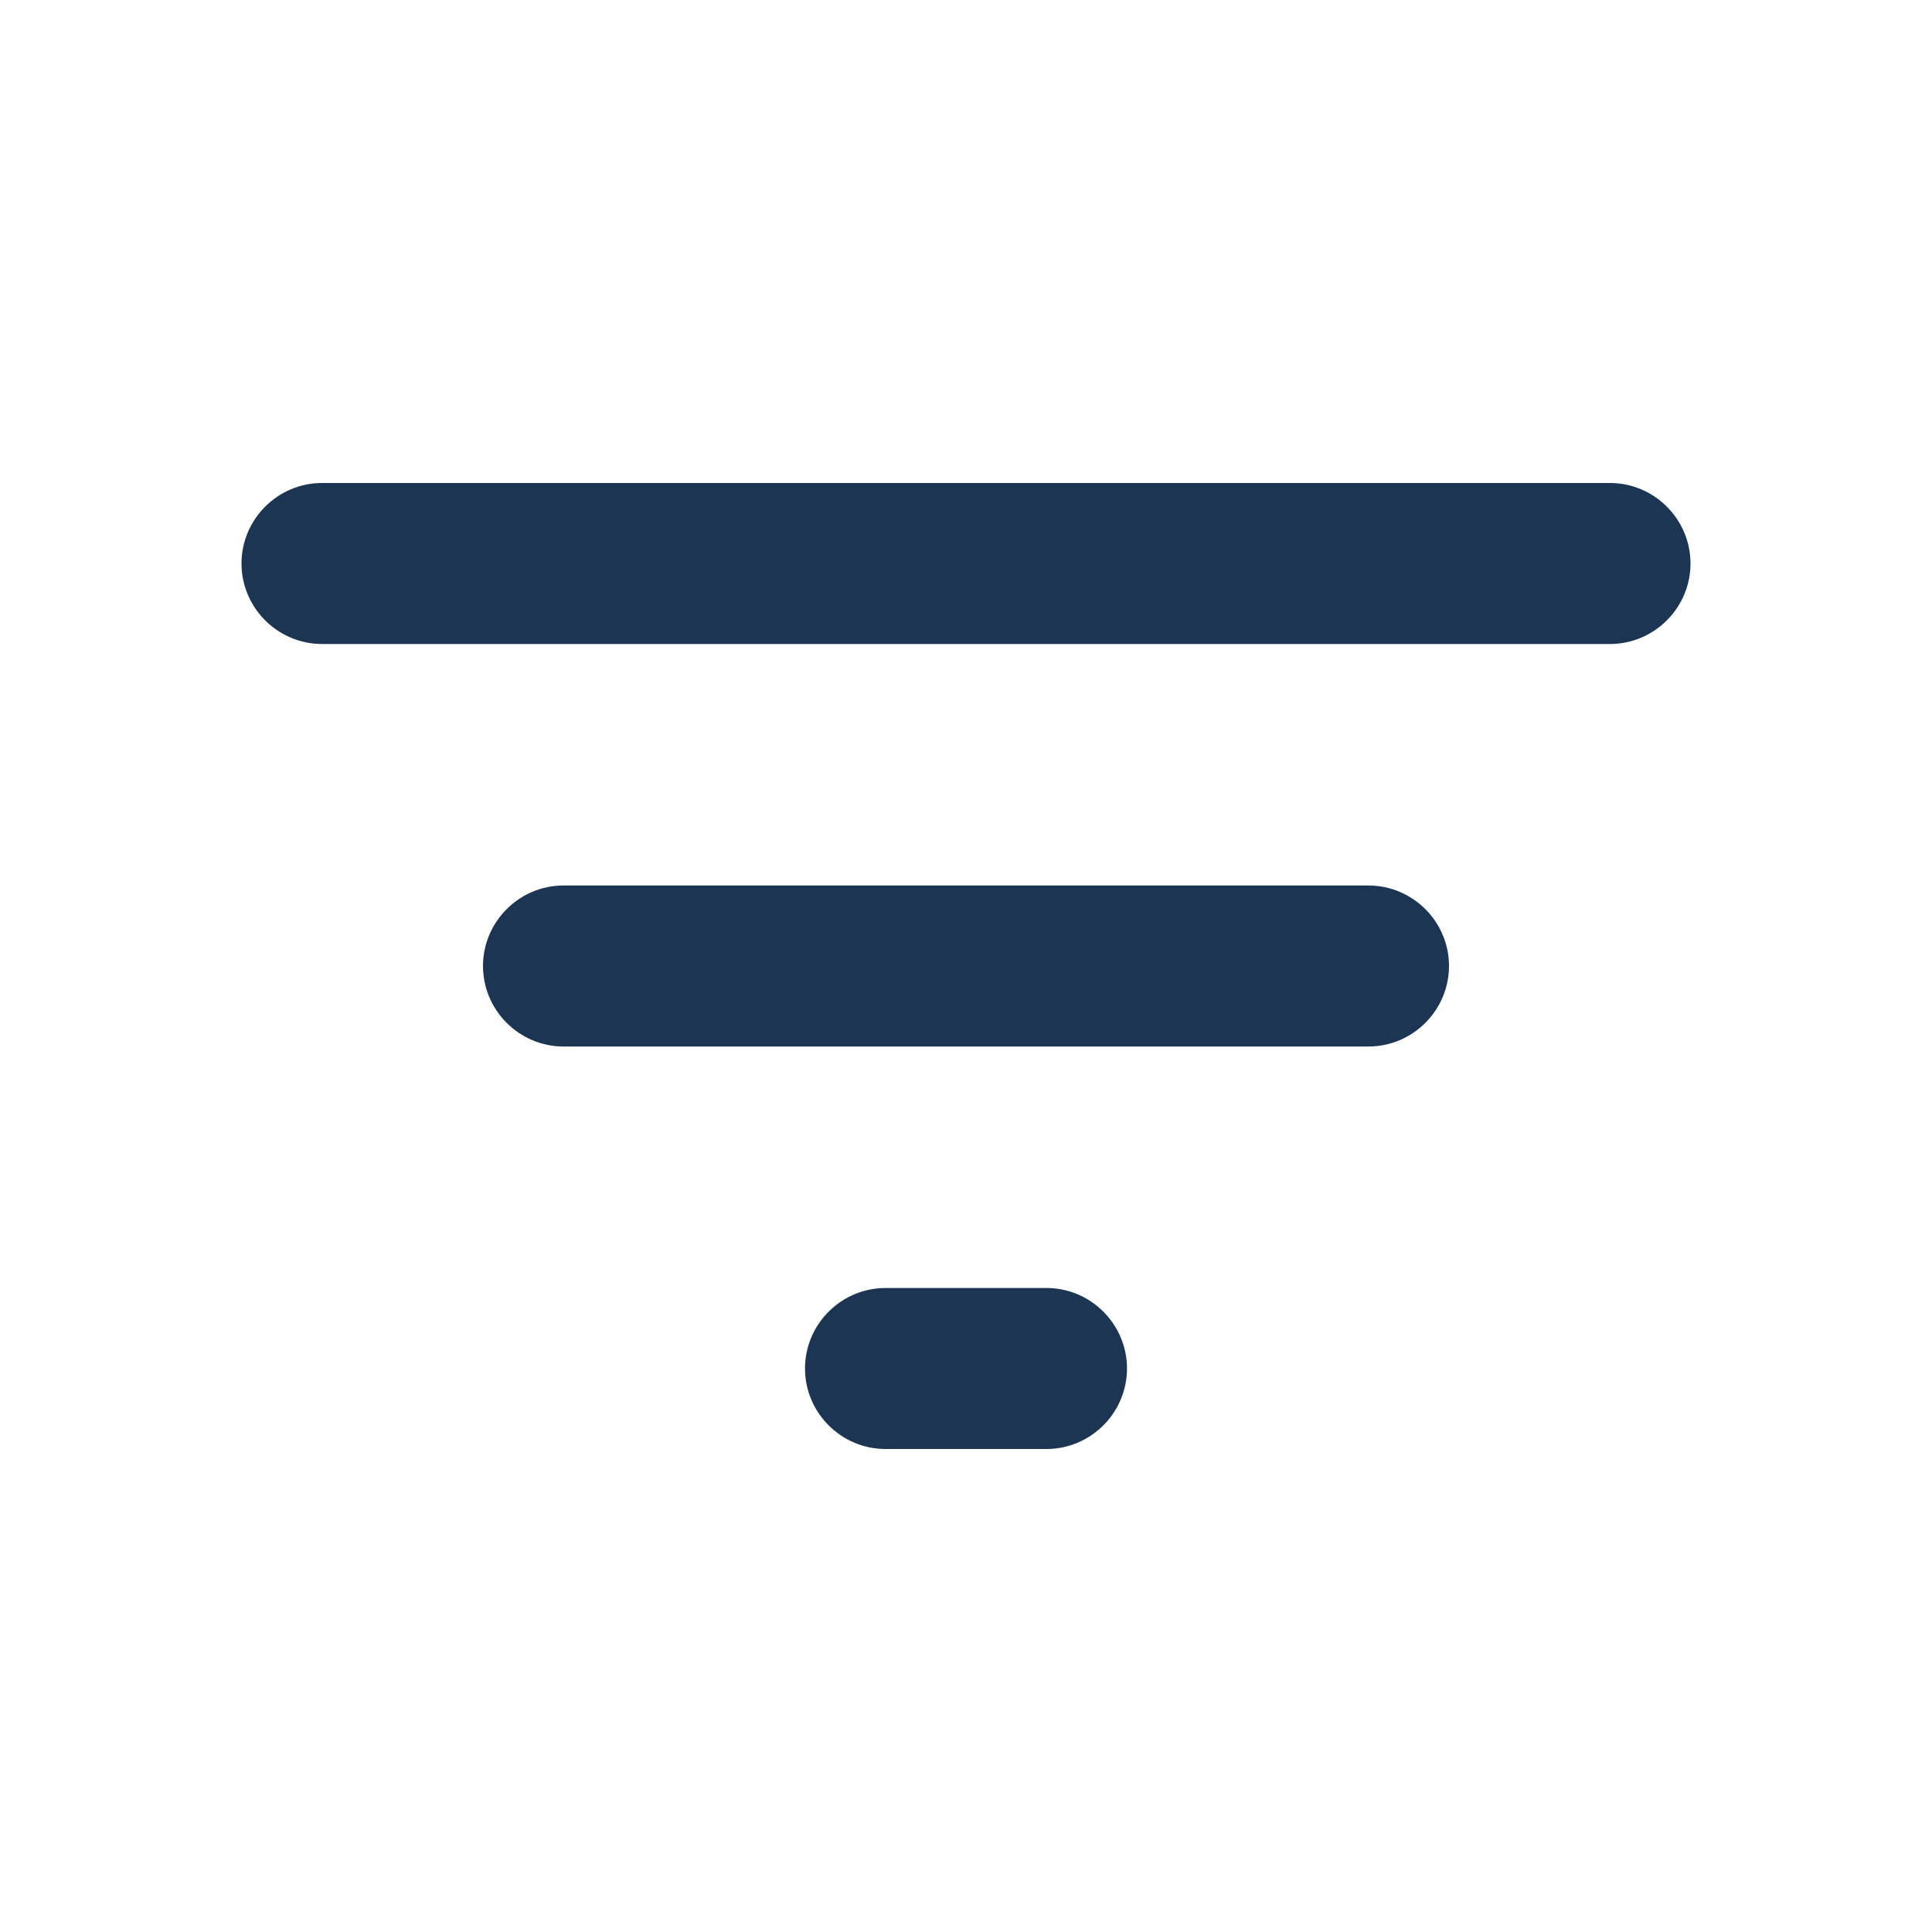
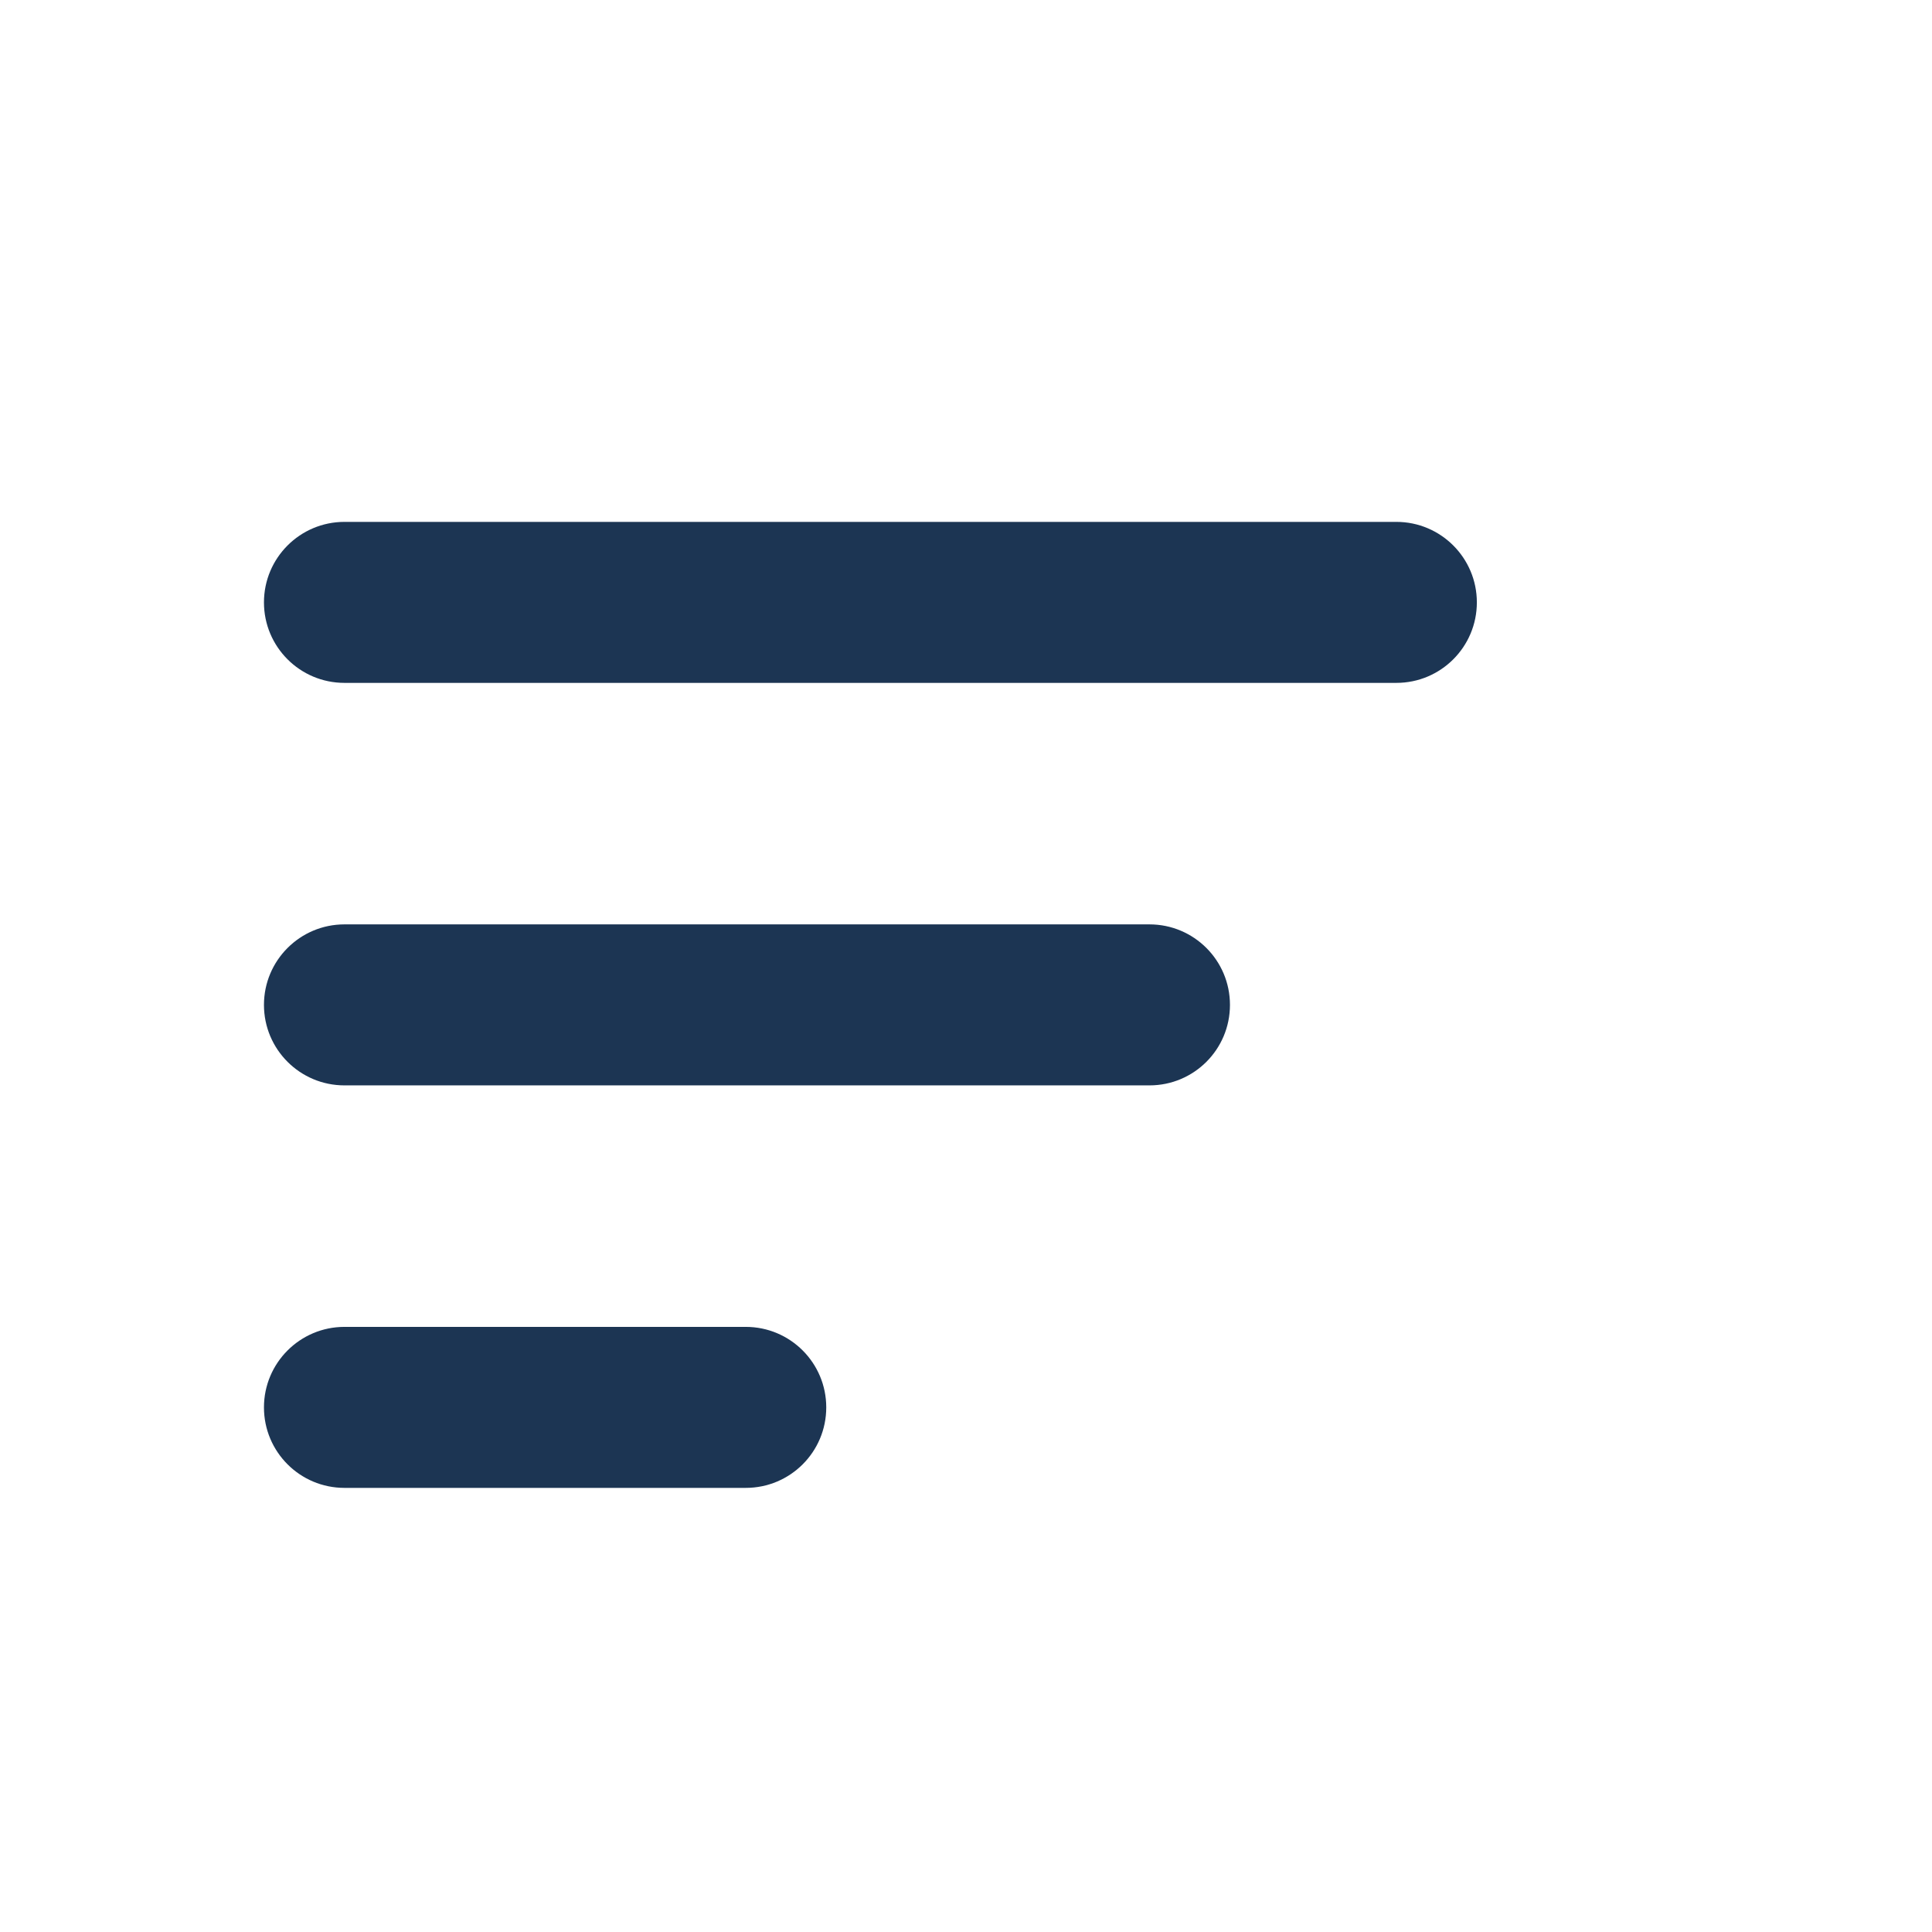
<svg xmlns="http://www.w3.org/2000/svg" width="24" height="24" viewBox="0 0 24 24" fill="none">
-   <path d="M11 18H13C13.55 18 14 17.55 14 17C14 16.45 13.55 16 13 16H11C10.45 16 10 16.45 10 17C10 17.55 10.45 18 11 18ZM3 7C3 7.55 3.45 8 4 8H20C20.55 8 21 7.55 21 7C21 6.45 20.55 6 20 6H4C3.45 6 3 6.45 3 7ZM7 13H17C17.55 13 18 12.55 18 12C18 11.45 17.55 11 17 11H7C6.45 11 6 11.45 6 12C6 12.55 6.45 13 7 13Z" fill="#1C3553" />
+   <path fill-rule="evenodd" clip-rule="evenodd" d="M4.279 6.483C3.727 6.483 3.279 6.931 3.279 7.483C3.279 8.036 3.727 8.483 4.279 8.483H17.346C17.898 8.483 18.346 8.036 18.346 7.483C18.346 6.931 17.898 6.483 17.346 6.483H4.279ZM3.279 17.483C3.279 18.036 3.727 18.483 4.279 18.483H9.264C9.817 18.483 10.264 18.036 10.264 17.483C10.264 16.931 9.817 16.483 9.264 16.483H4.279C3.727 16.483 3.279 16.931 3.279 17.483ZM4.279 13.483C3.727 13.483 3.279 13.036 3.279 12.483C3.279 11.931 3.727 11.483 4.279 11.483H14.279C14.832 11.483 15.279 11.931 15.279 12.483C15.279 13.036 14.832 13.483 14.279 13.483H4.279Z" fill="#1C3553" />
</svg>
